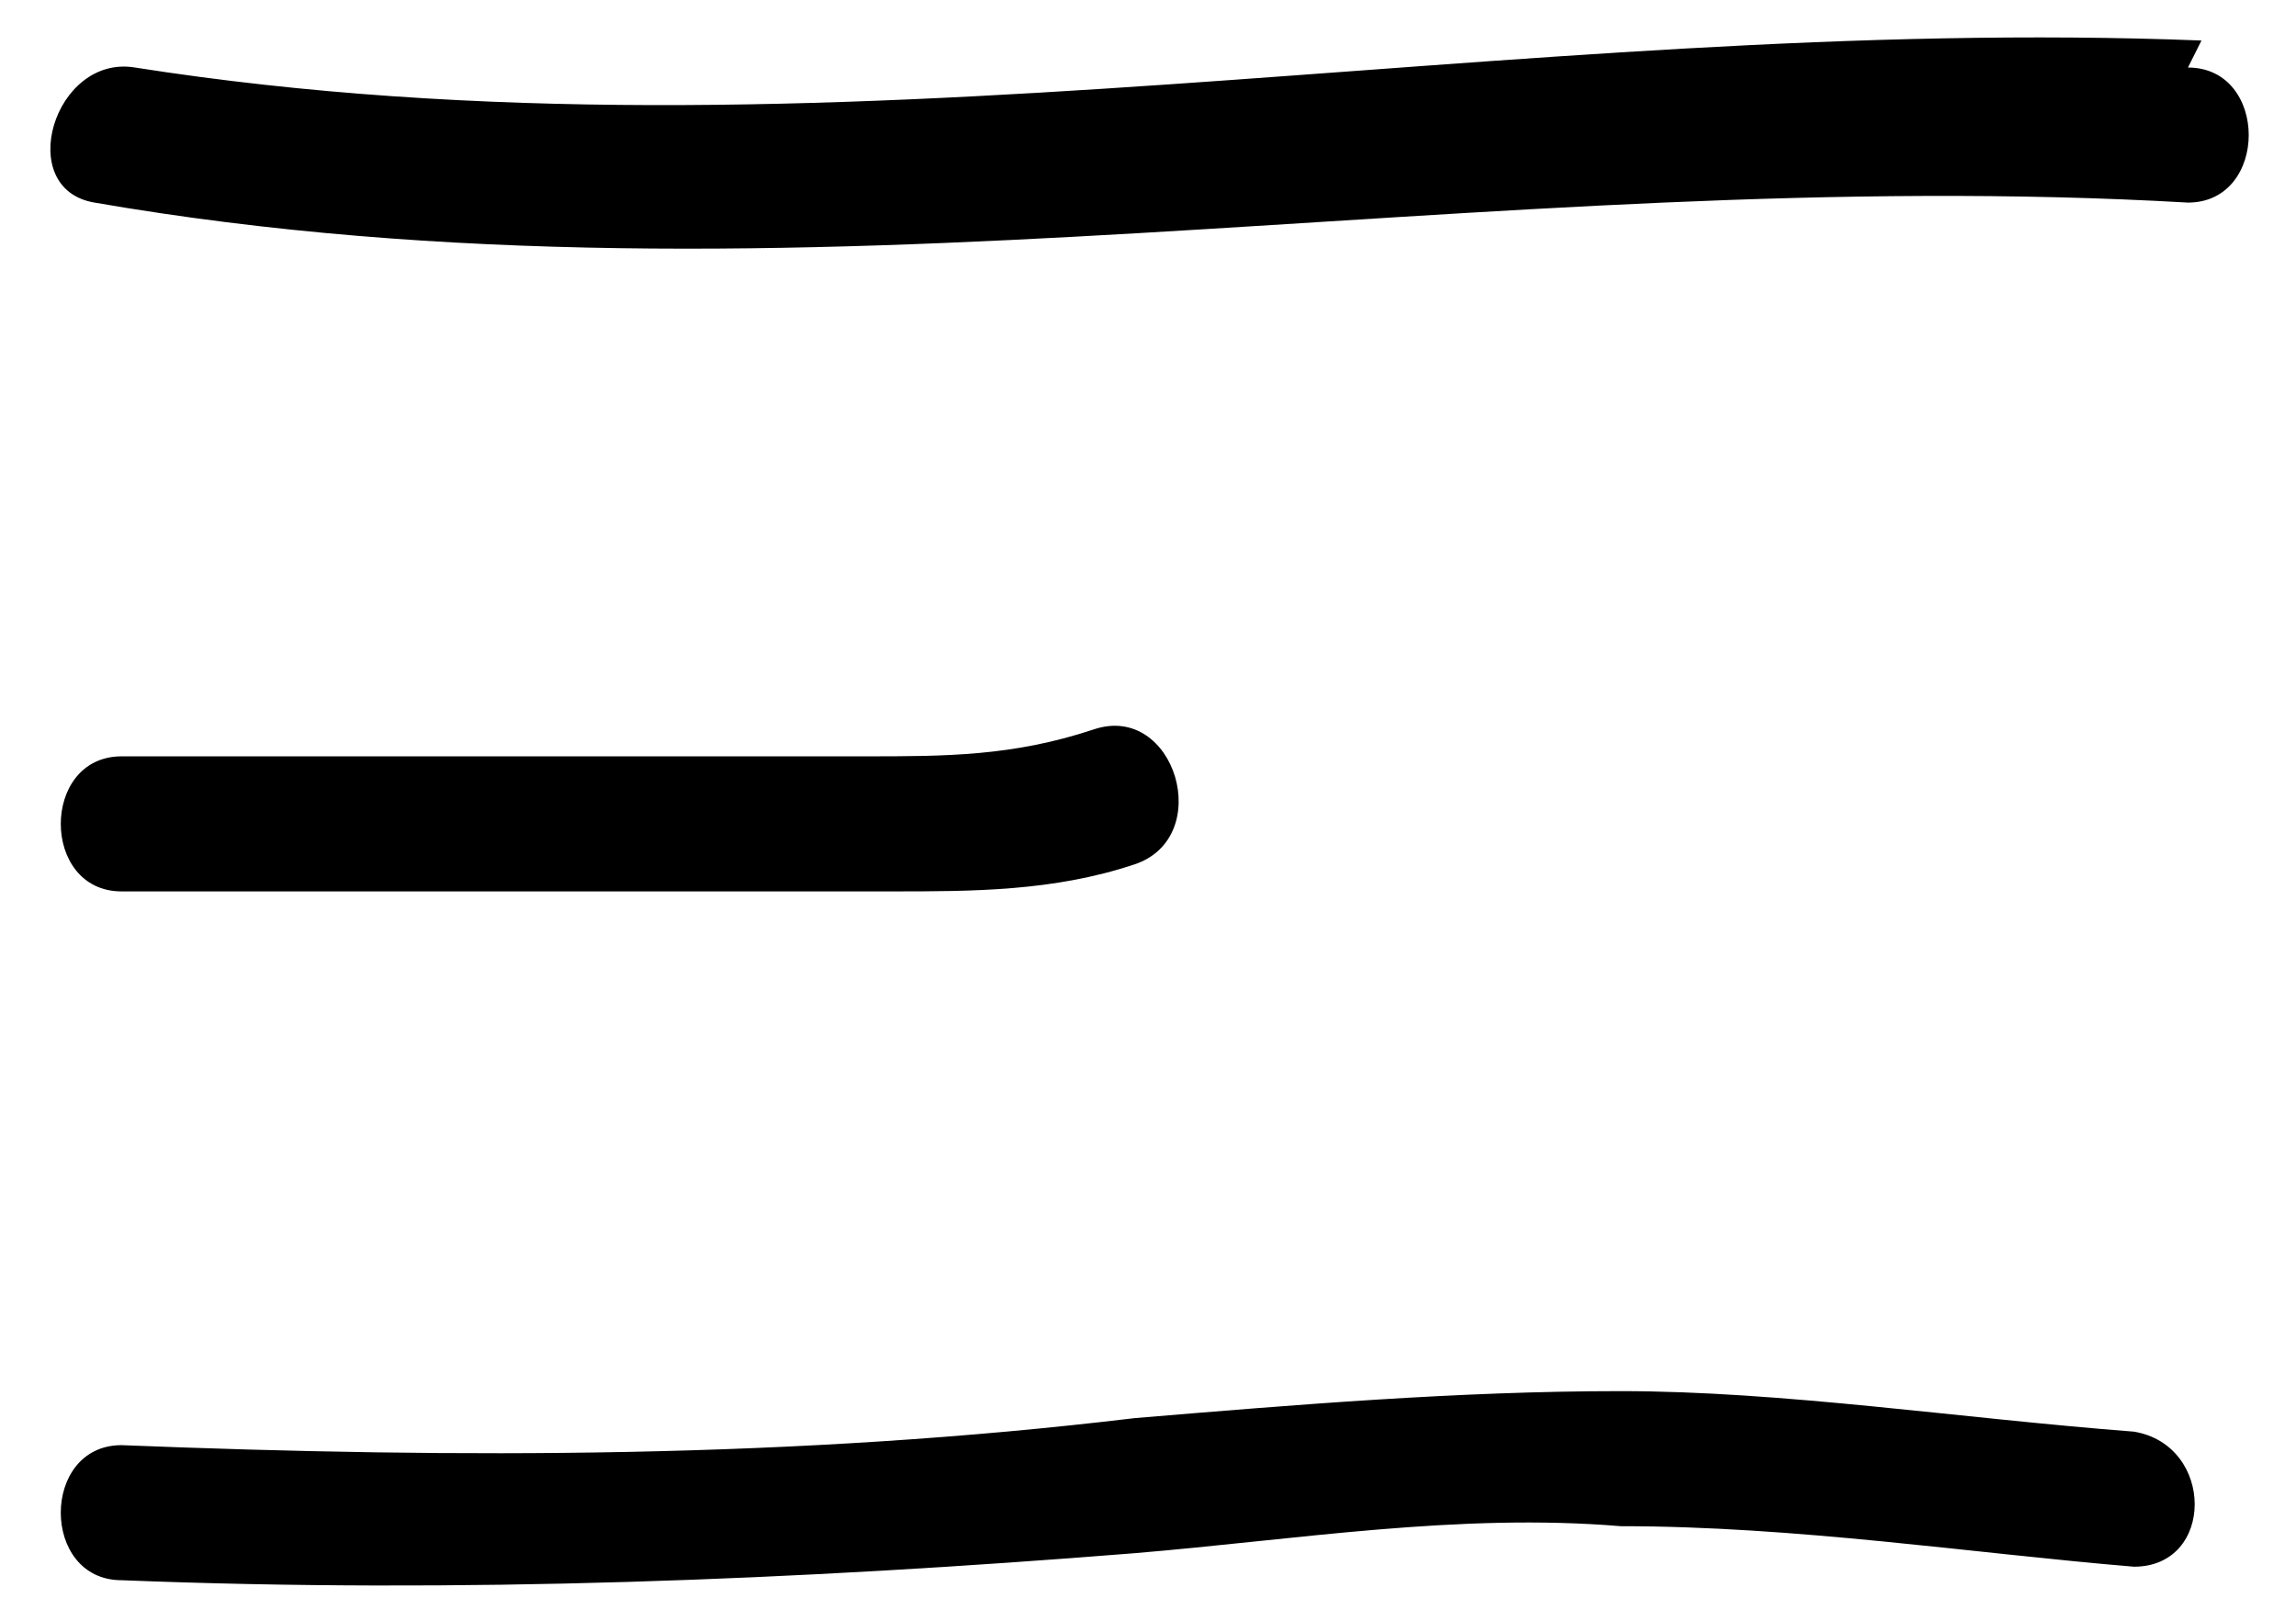
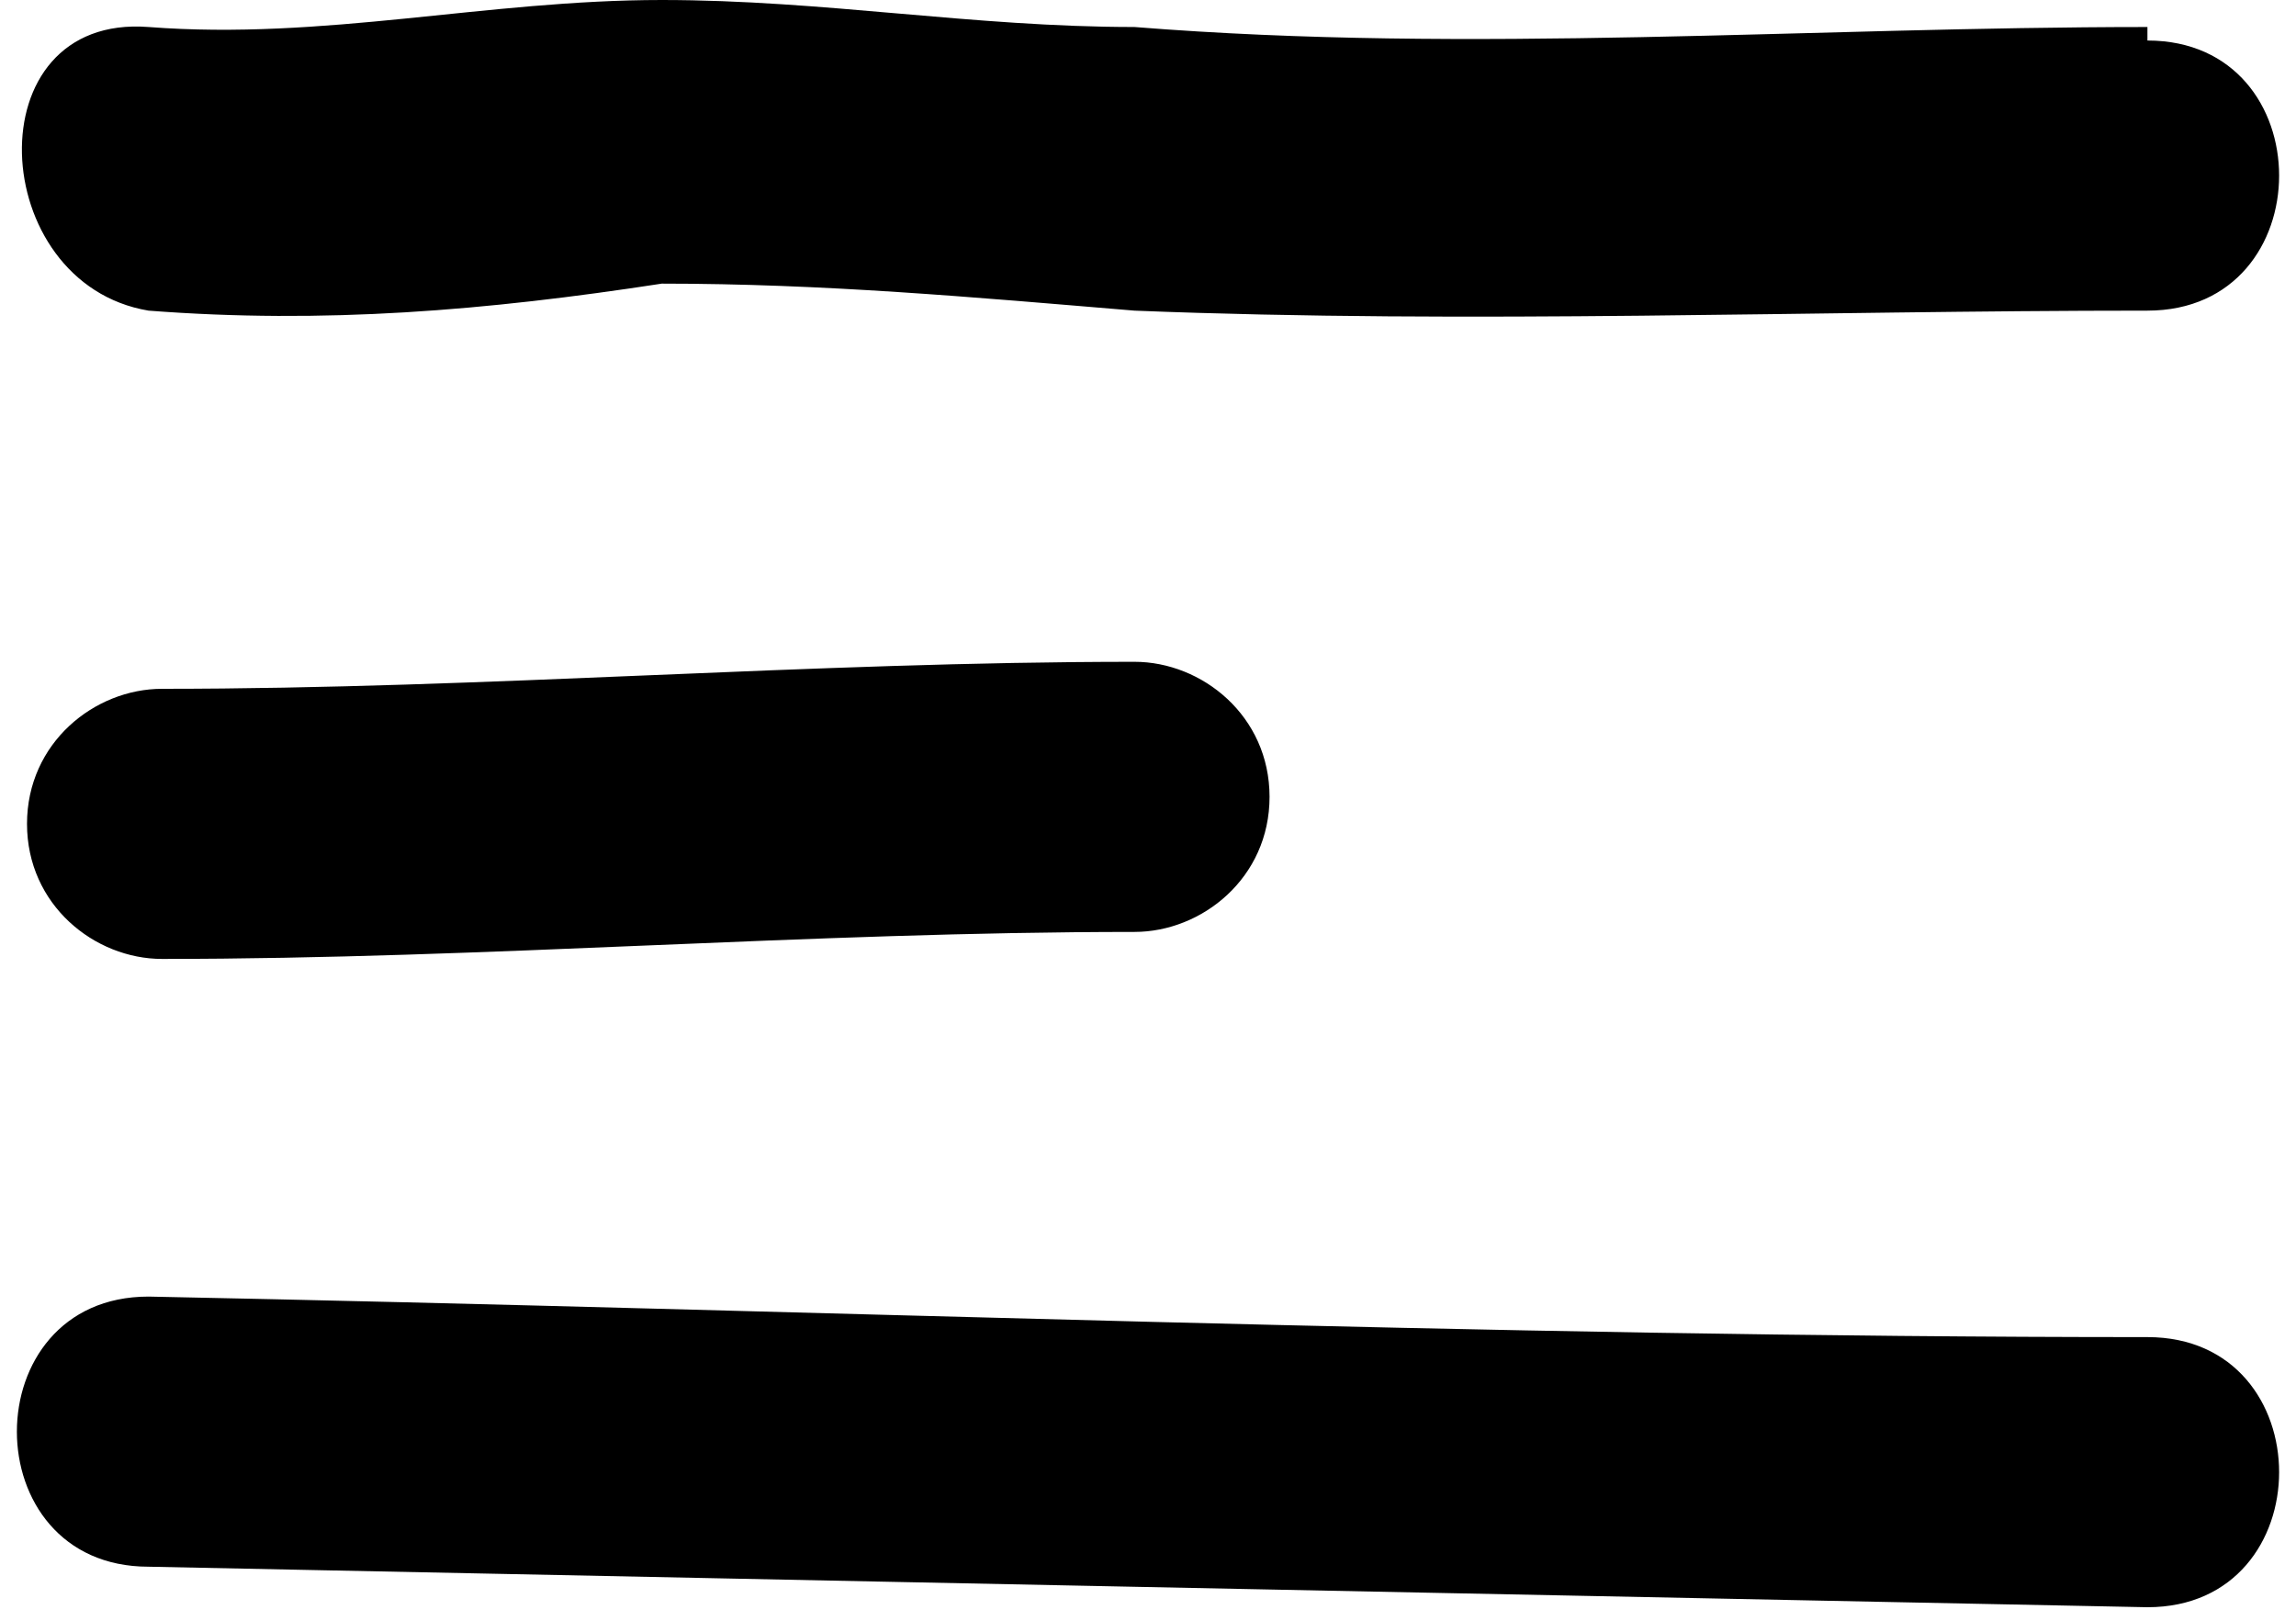
<svg xmlns="http://www.w3.org/2000/svg" id="Layer_1" version="1.1" viewBox="0 0 17 12">
-   <path d="M16.3.3C11.2.1,6.1,1.3,1,.5c-.6-.1-.9.9-.3,1,5.2.9,10.3-.3,15.5,0,.6,0,.6-1,0-1Z" />
-   <path d="M8.1,5.4c-.6.2-1.1.2-1.7.2-.6,0-1.2,0-1.8,0-1.2,0-2.5,0-3.7,0-.6,0-.6,1,0,1h3.8c.6,0,1.3,0,1.9,0,.6,0,1.2,0,1.8-.2.6-.2.3-1.2-.3-1Z" />
-   <path d="M15.8,10.6c-1.3-.1-2.6-.3-3.8-.3-1.2,0-2.4.1-3.6.2-2.5.3-5,.3-7.5.2-.6,0-.6,1,0,1,2.5.1,5,0,7.5-.2,1.2-.1,2.4-.3,3.6-.2,1.3,0,2.6.2,3.8.3.6,0,.6-.9,0-1Z" />
+   <path d="M15.9.2c-2.5,0-5,.2-7.5,0-1.2,0-2.3-.2-3.5-.2-1.3,0-2.5.3-3.8.2C-.2.1-.1,2.1,1.1,2.3c1.3.1,2.5,0,3.8-.2,1.2,0,2.3.1,3.5.2,2.5.1,5,0,7.5,0,1.3,0,1.3-2,0-2Z" />
+   <path d="M8.4,4.9c-2.4,0-4.8.2-7.2.2-.5,0-1,.4-1,1s.5,1,1,1c2.4,0,4.8-.2,7.2-.2.5,0,1-.4,1-1s-.5-1-1-1Z" />
+   <path d="M15.9,9.9c-4.9,0-9.8-.2-14.8-.3-1.3,0-1.3,2,0,2,4.9.1,9.8.2,14.8.3,1.3,0,1.3-2,0-2Z" />
</svg>
